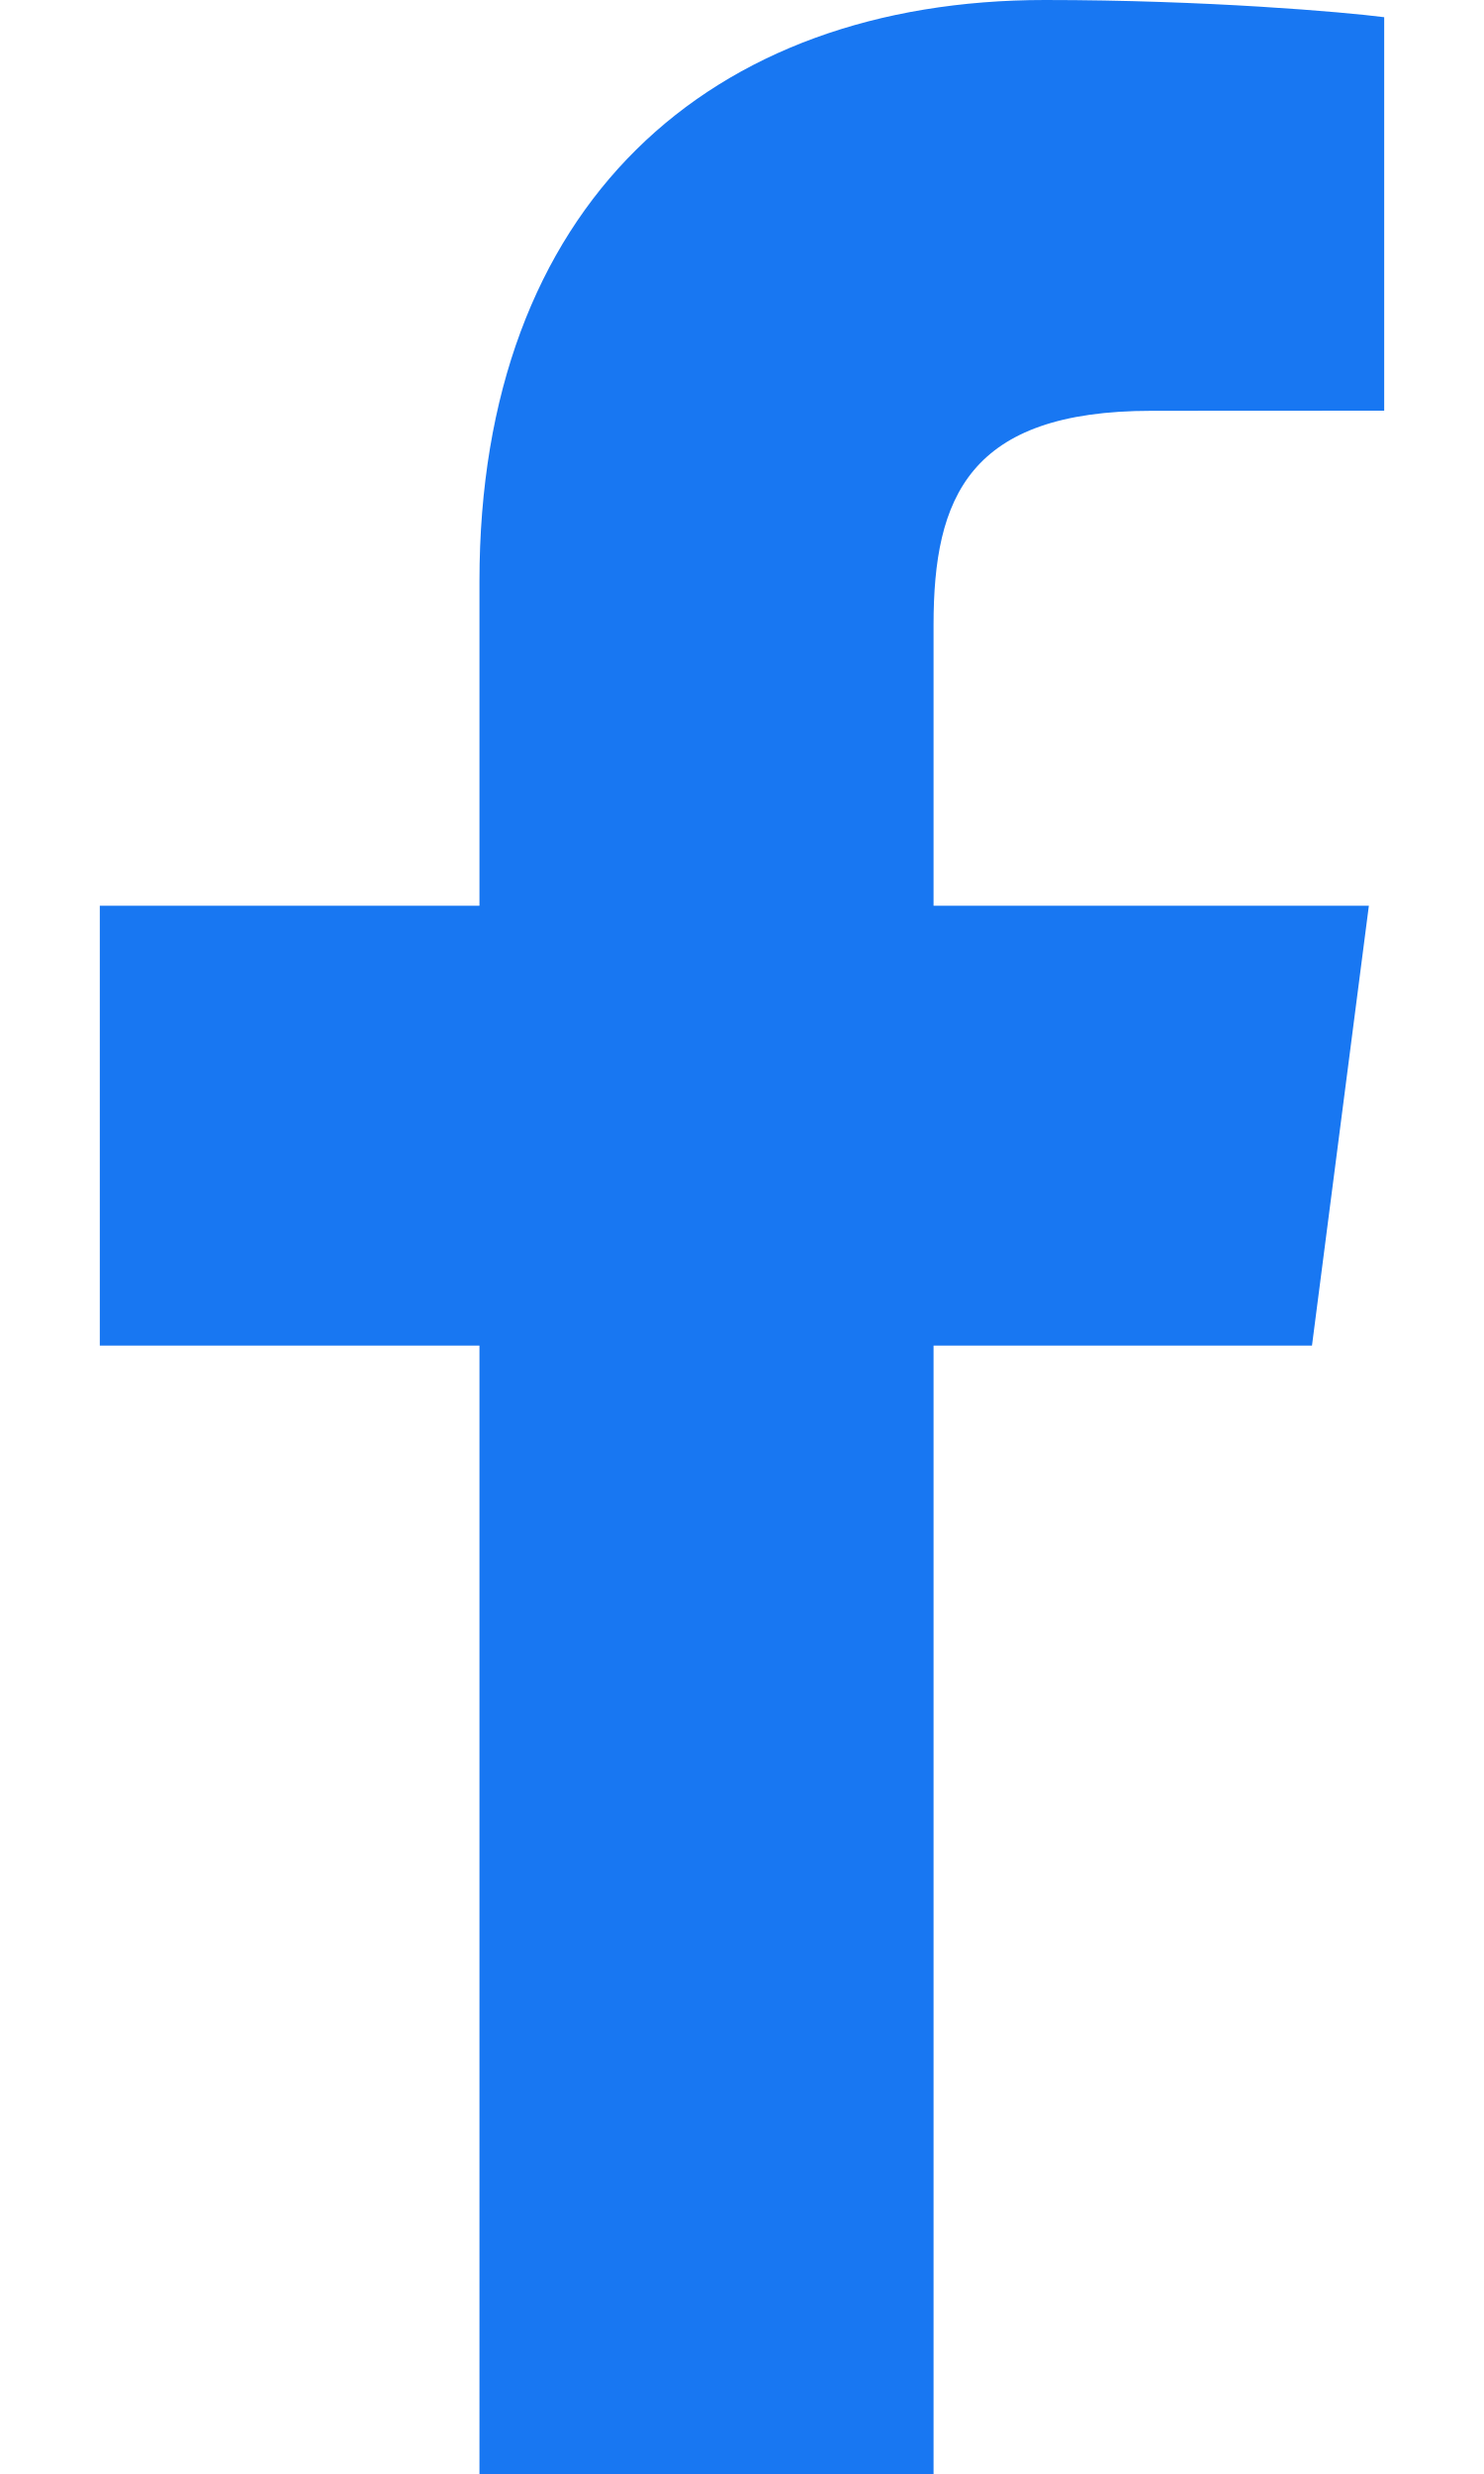
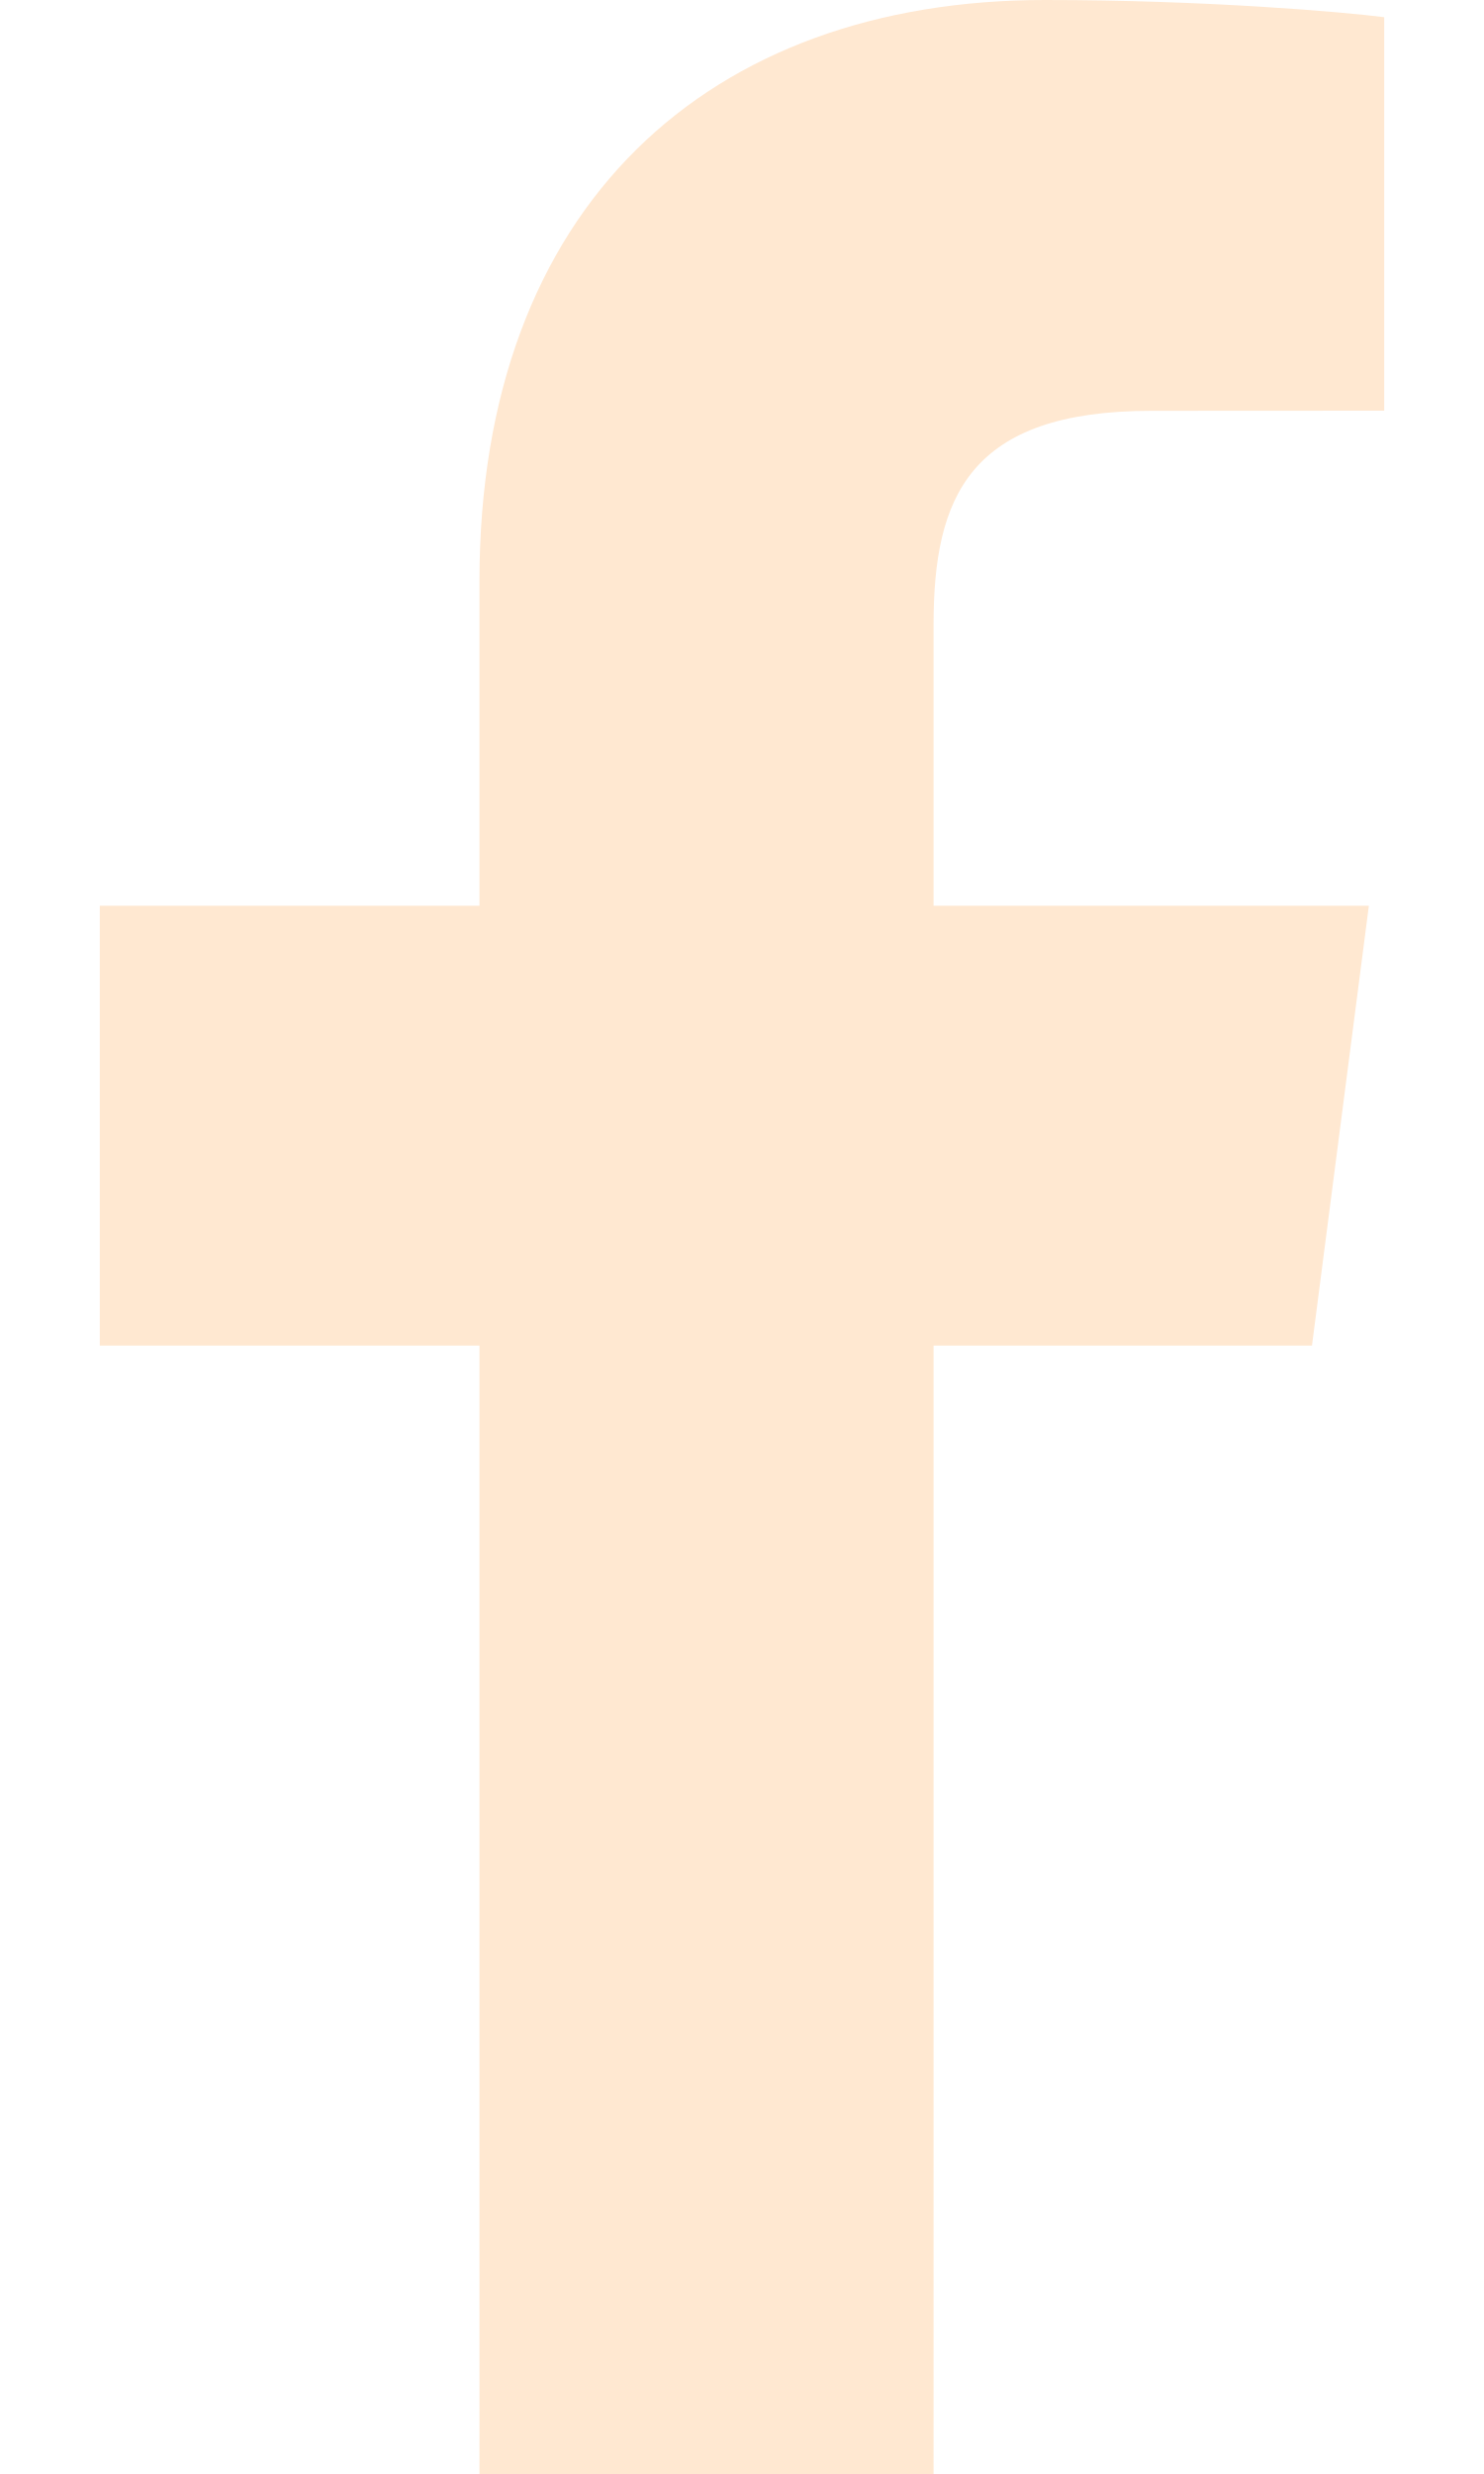
<svg xmlns="http://www.w3.org/2000/svg" width="12" height="20" viewBox="0 0 12 20" fill="none">
-   <path d="M7.549 20V10.878H10.609L11.069 7.322H7.549V5.051C7.549 4.022 7.833 3.321 9.311 3.321L11.193 3.32V0.139C10.867 0.097 9.75 0 8.45 0C5.736 0 3.877 1.657 3.877 4.699V7.322H0.807V10.878H3.877V20H7.549Z" fill="#1877F2" />
+   <path d="M7.549 20V10.878H10.609L11.069 7.322H7.549V5.051C7.549 4.022 7.833 3.321 9.311 3.321L11.193 3.32V0.139C10.867 0.097 9.75 0 8.45 0C5.736 0 3.877 1.657 3.877 4.699V7.322H0.807V10.878H3.877V20H7.549Z" fill="#FFE8D1" />
</svg>
